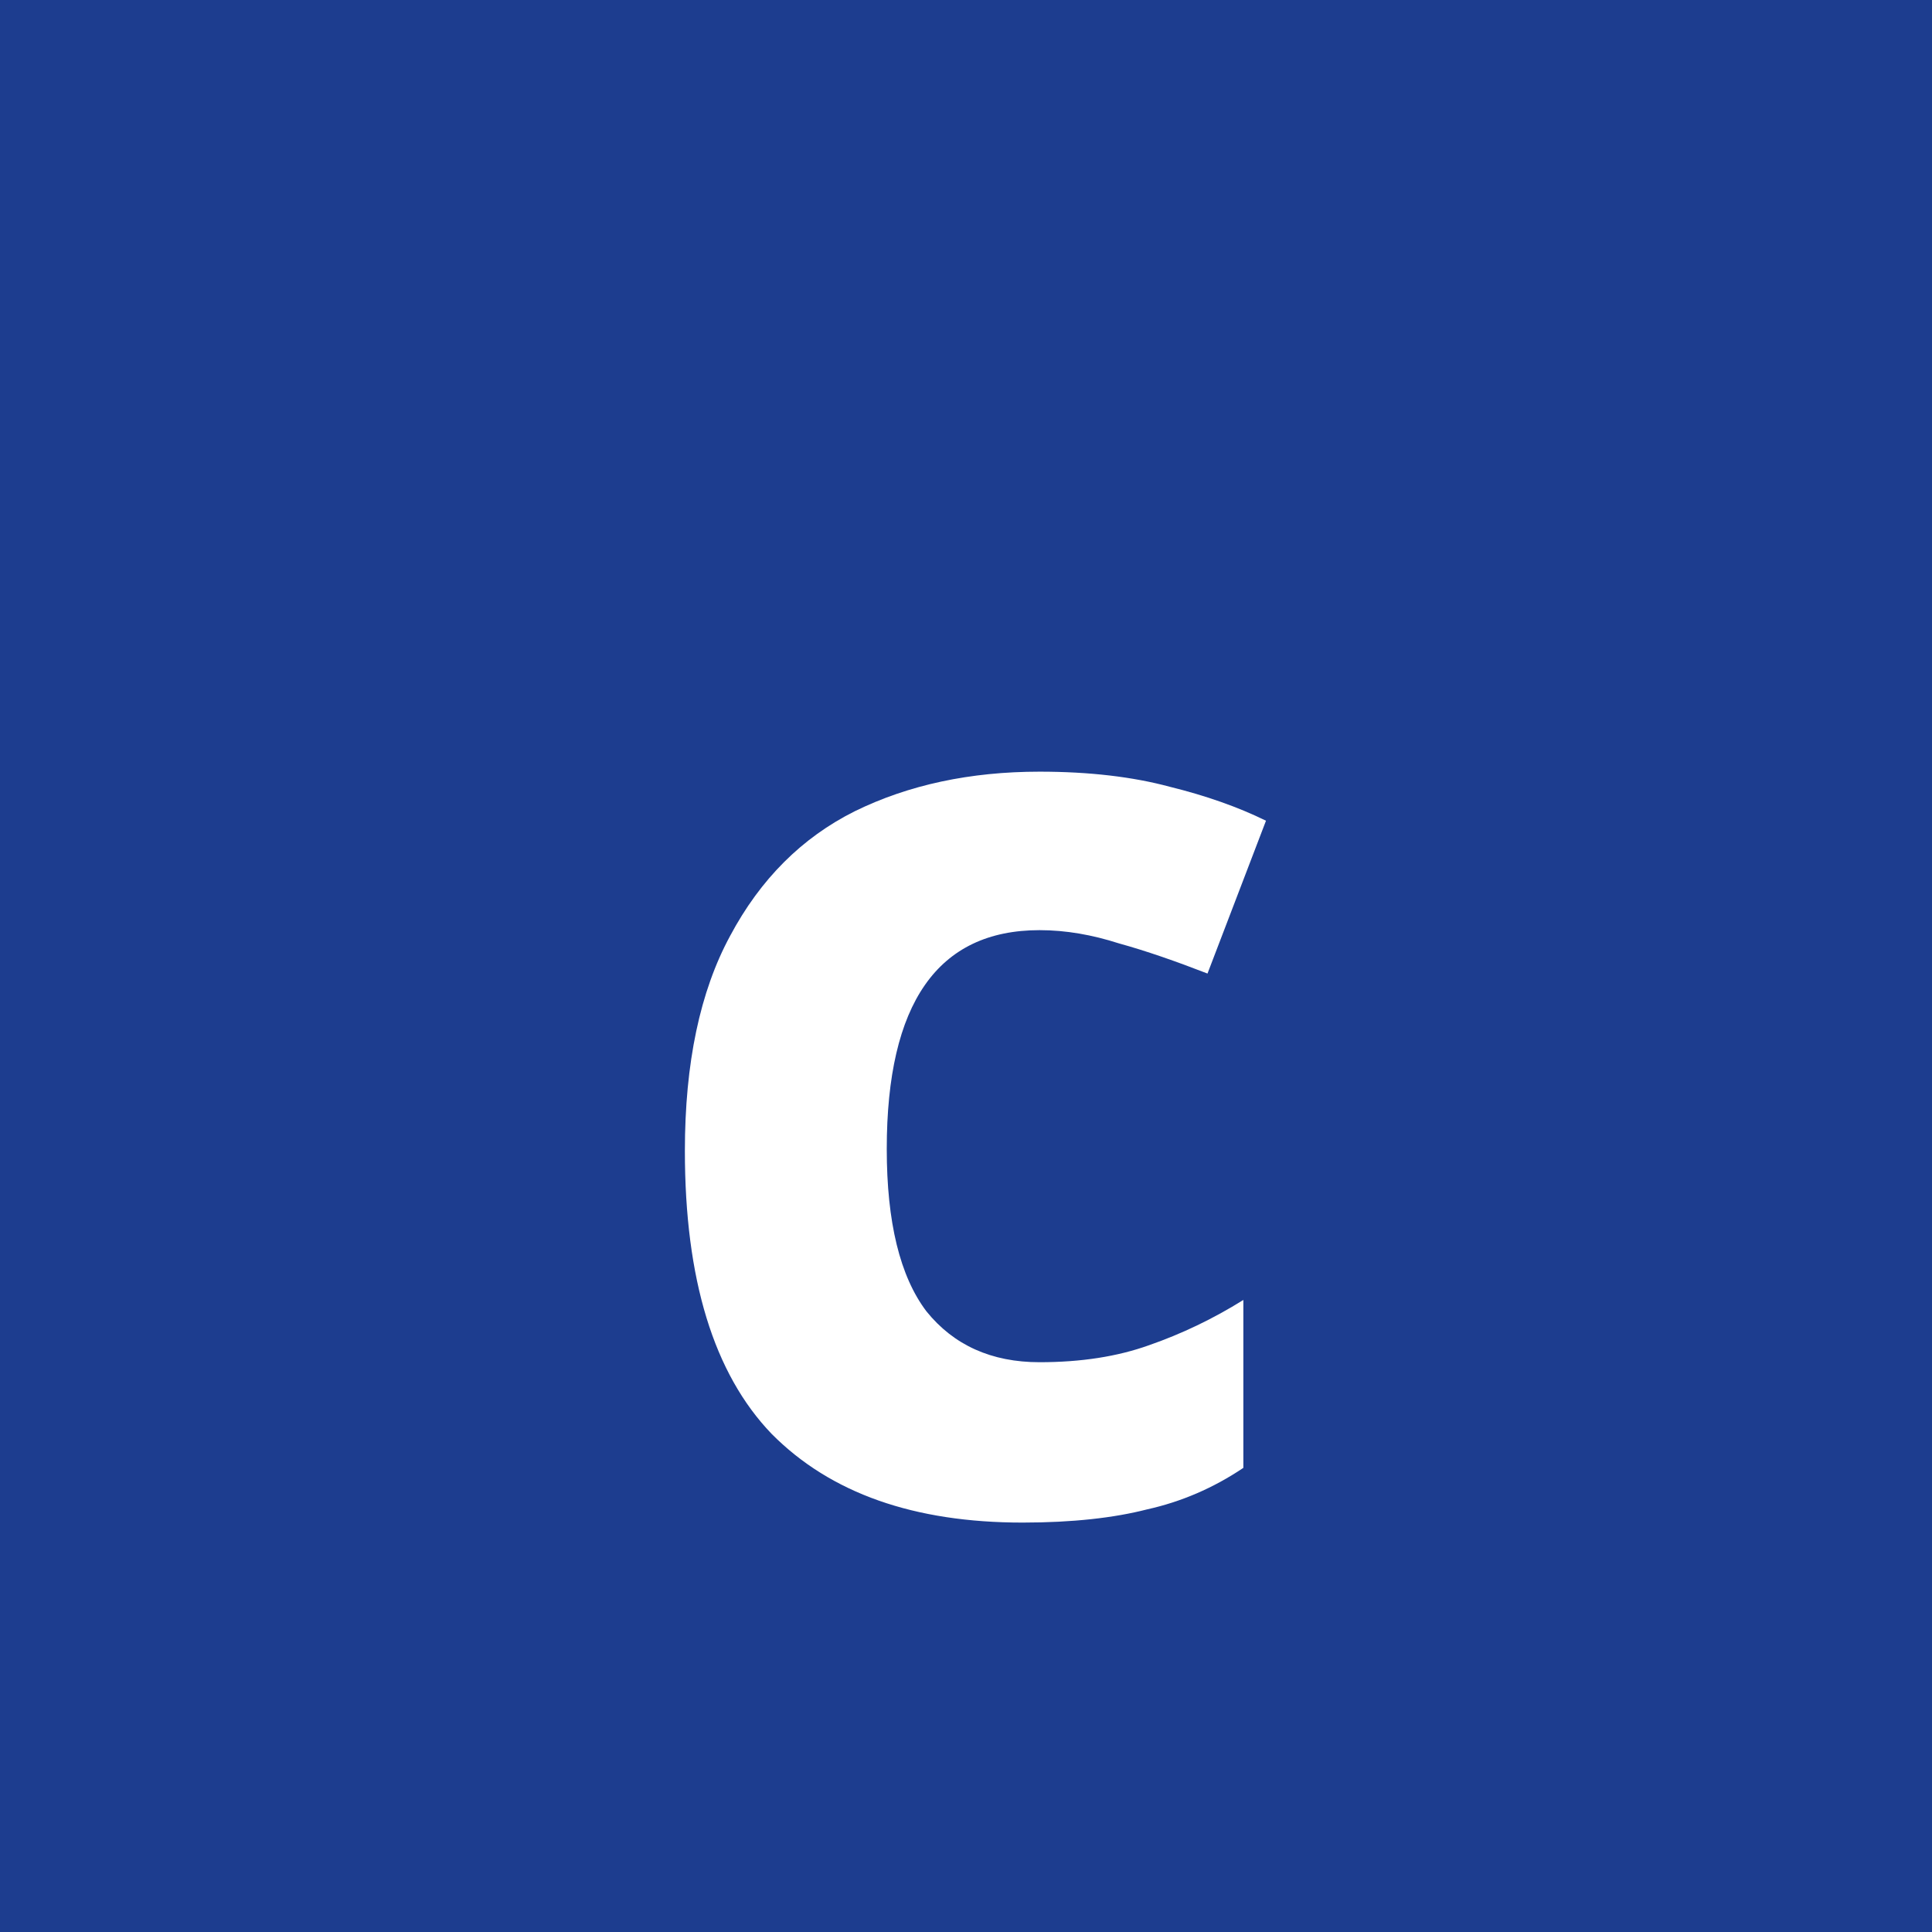
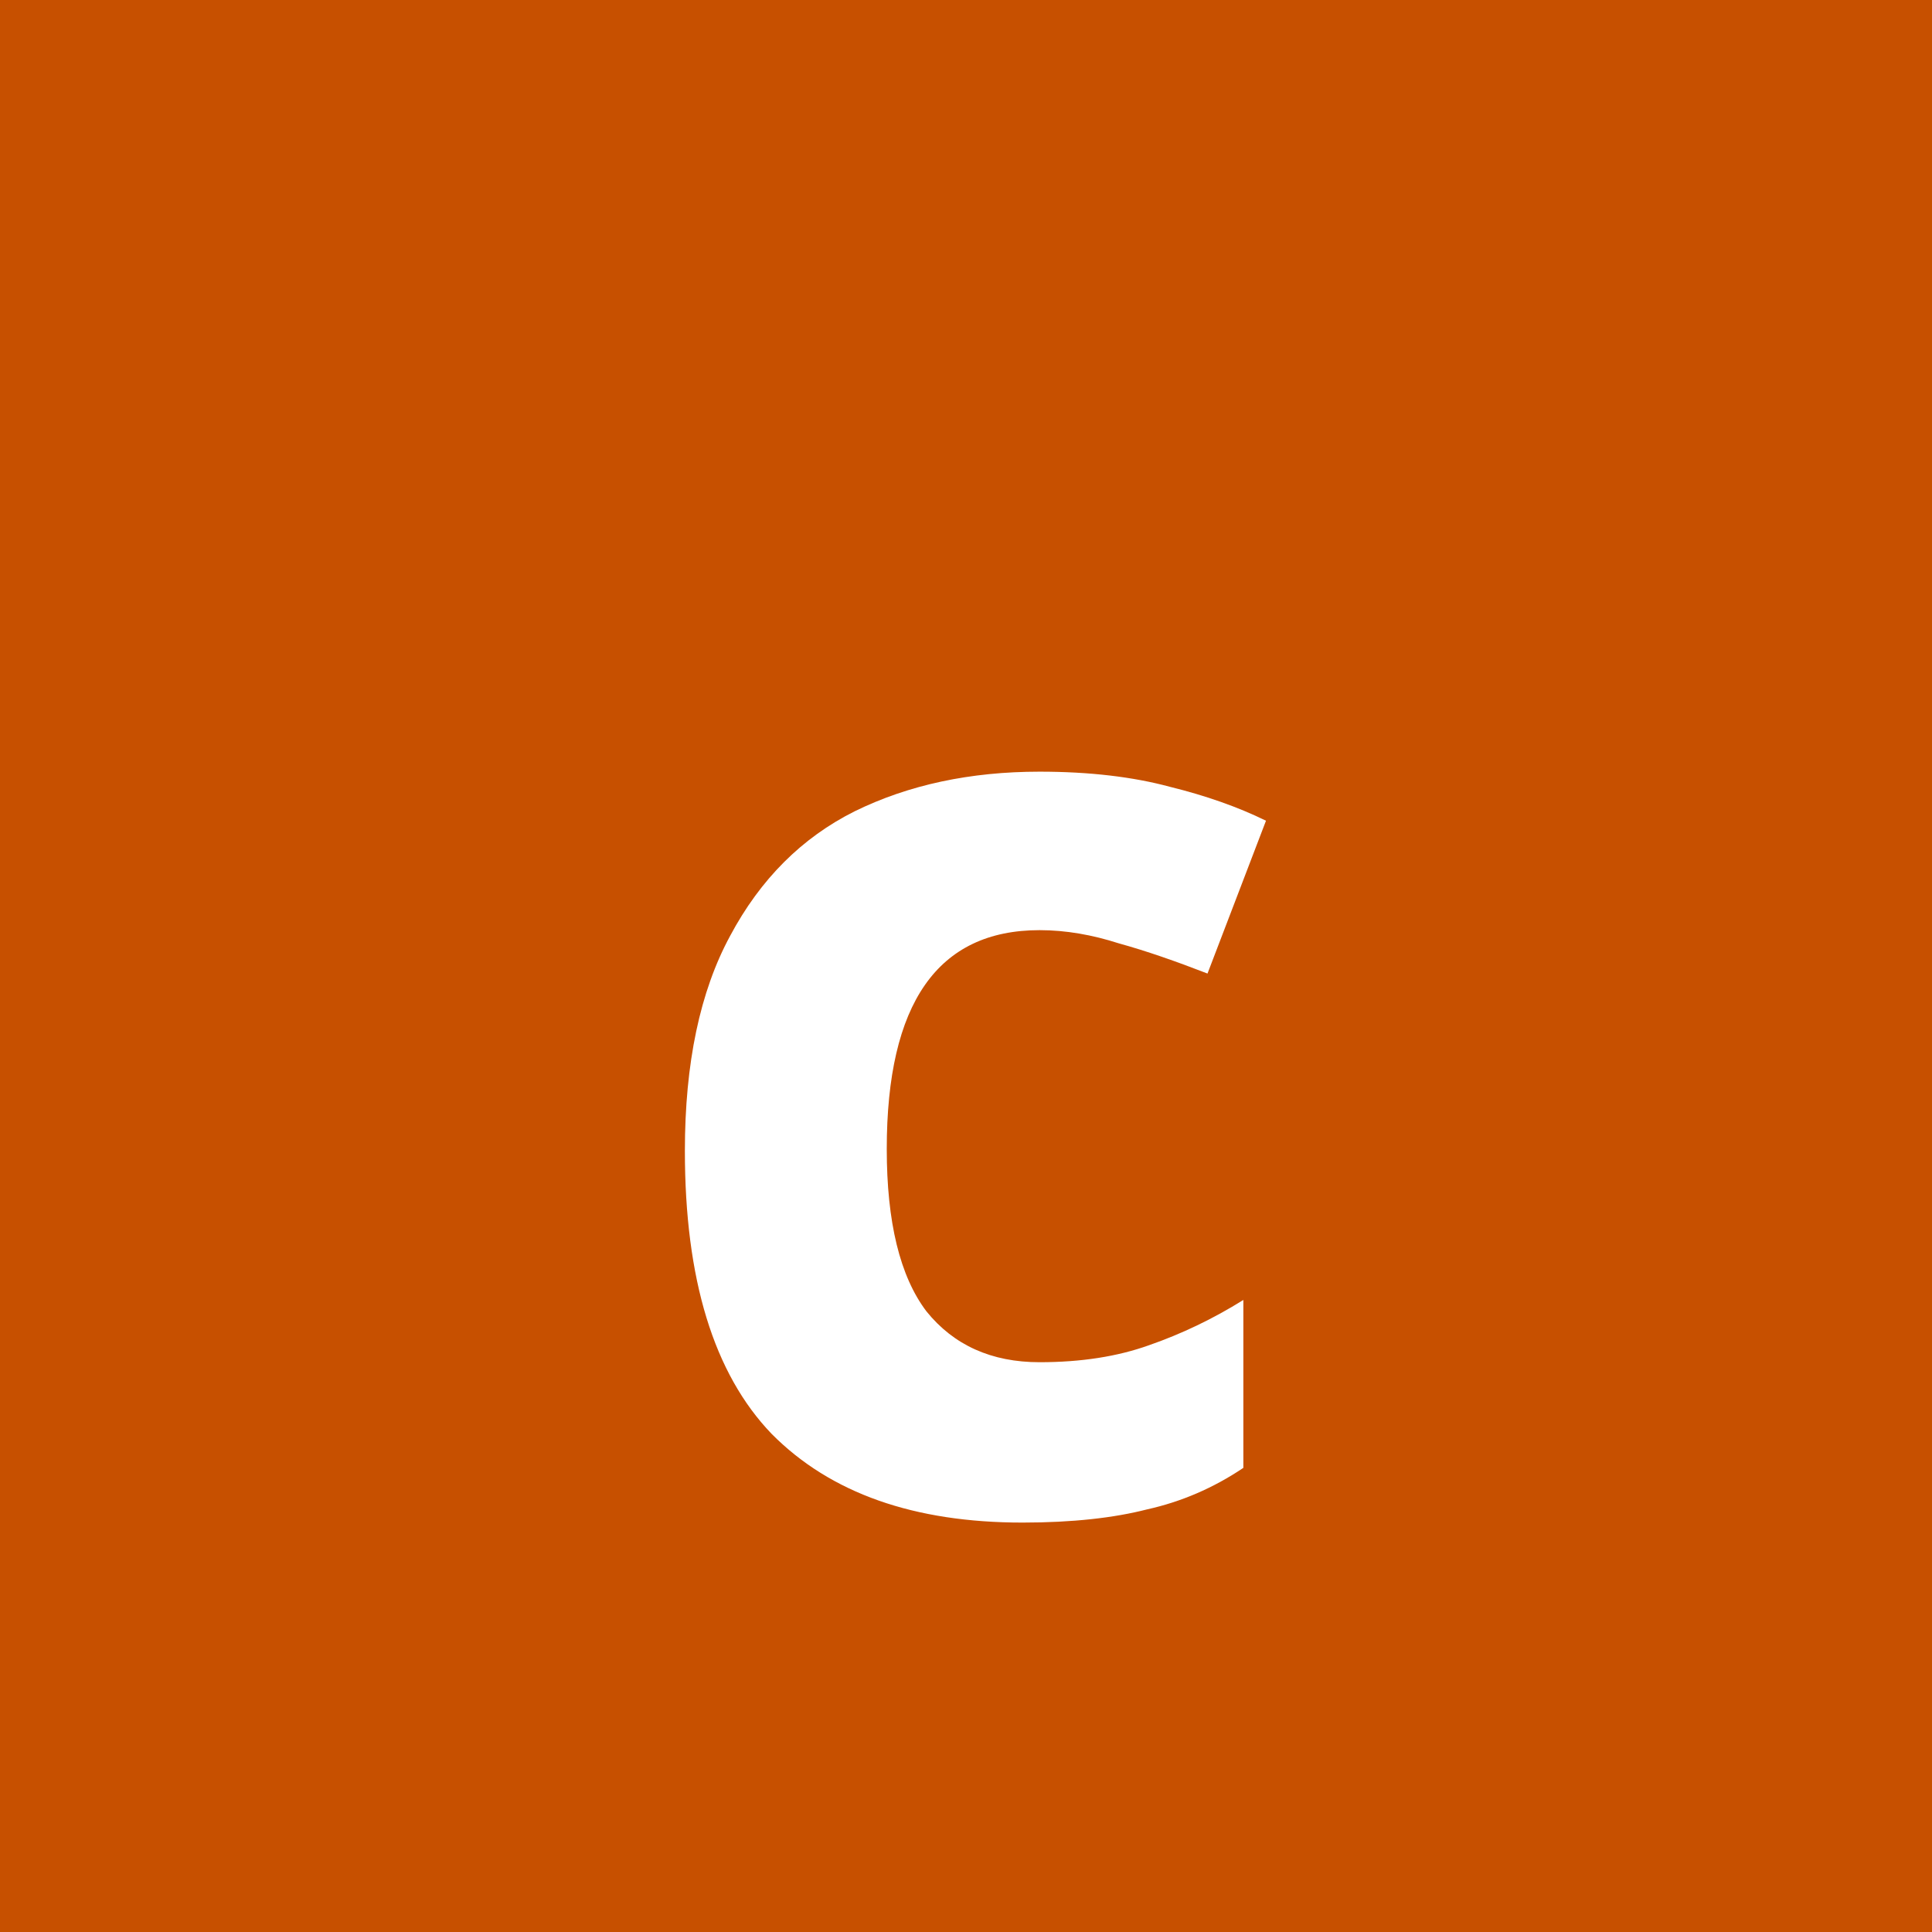
<svg xmlns="http://www.w3.org/2000/svg" viewBox="0 0 16 16">
-   <rect width="16" height="16" fill="#1d3d8f" />
+   <rect width="16" height="16" fill="#c75000" />
  <text x="8" y="12.5" font-family="Verdana,sans-serif" font-size="11" font-weight="bold" fill="#fff" text-anchor="middle">c</text>
</svg>
